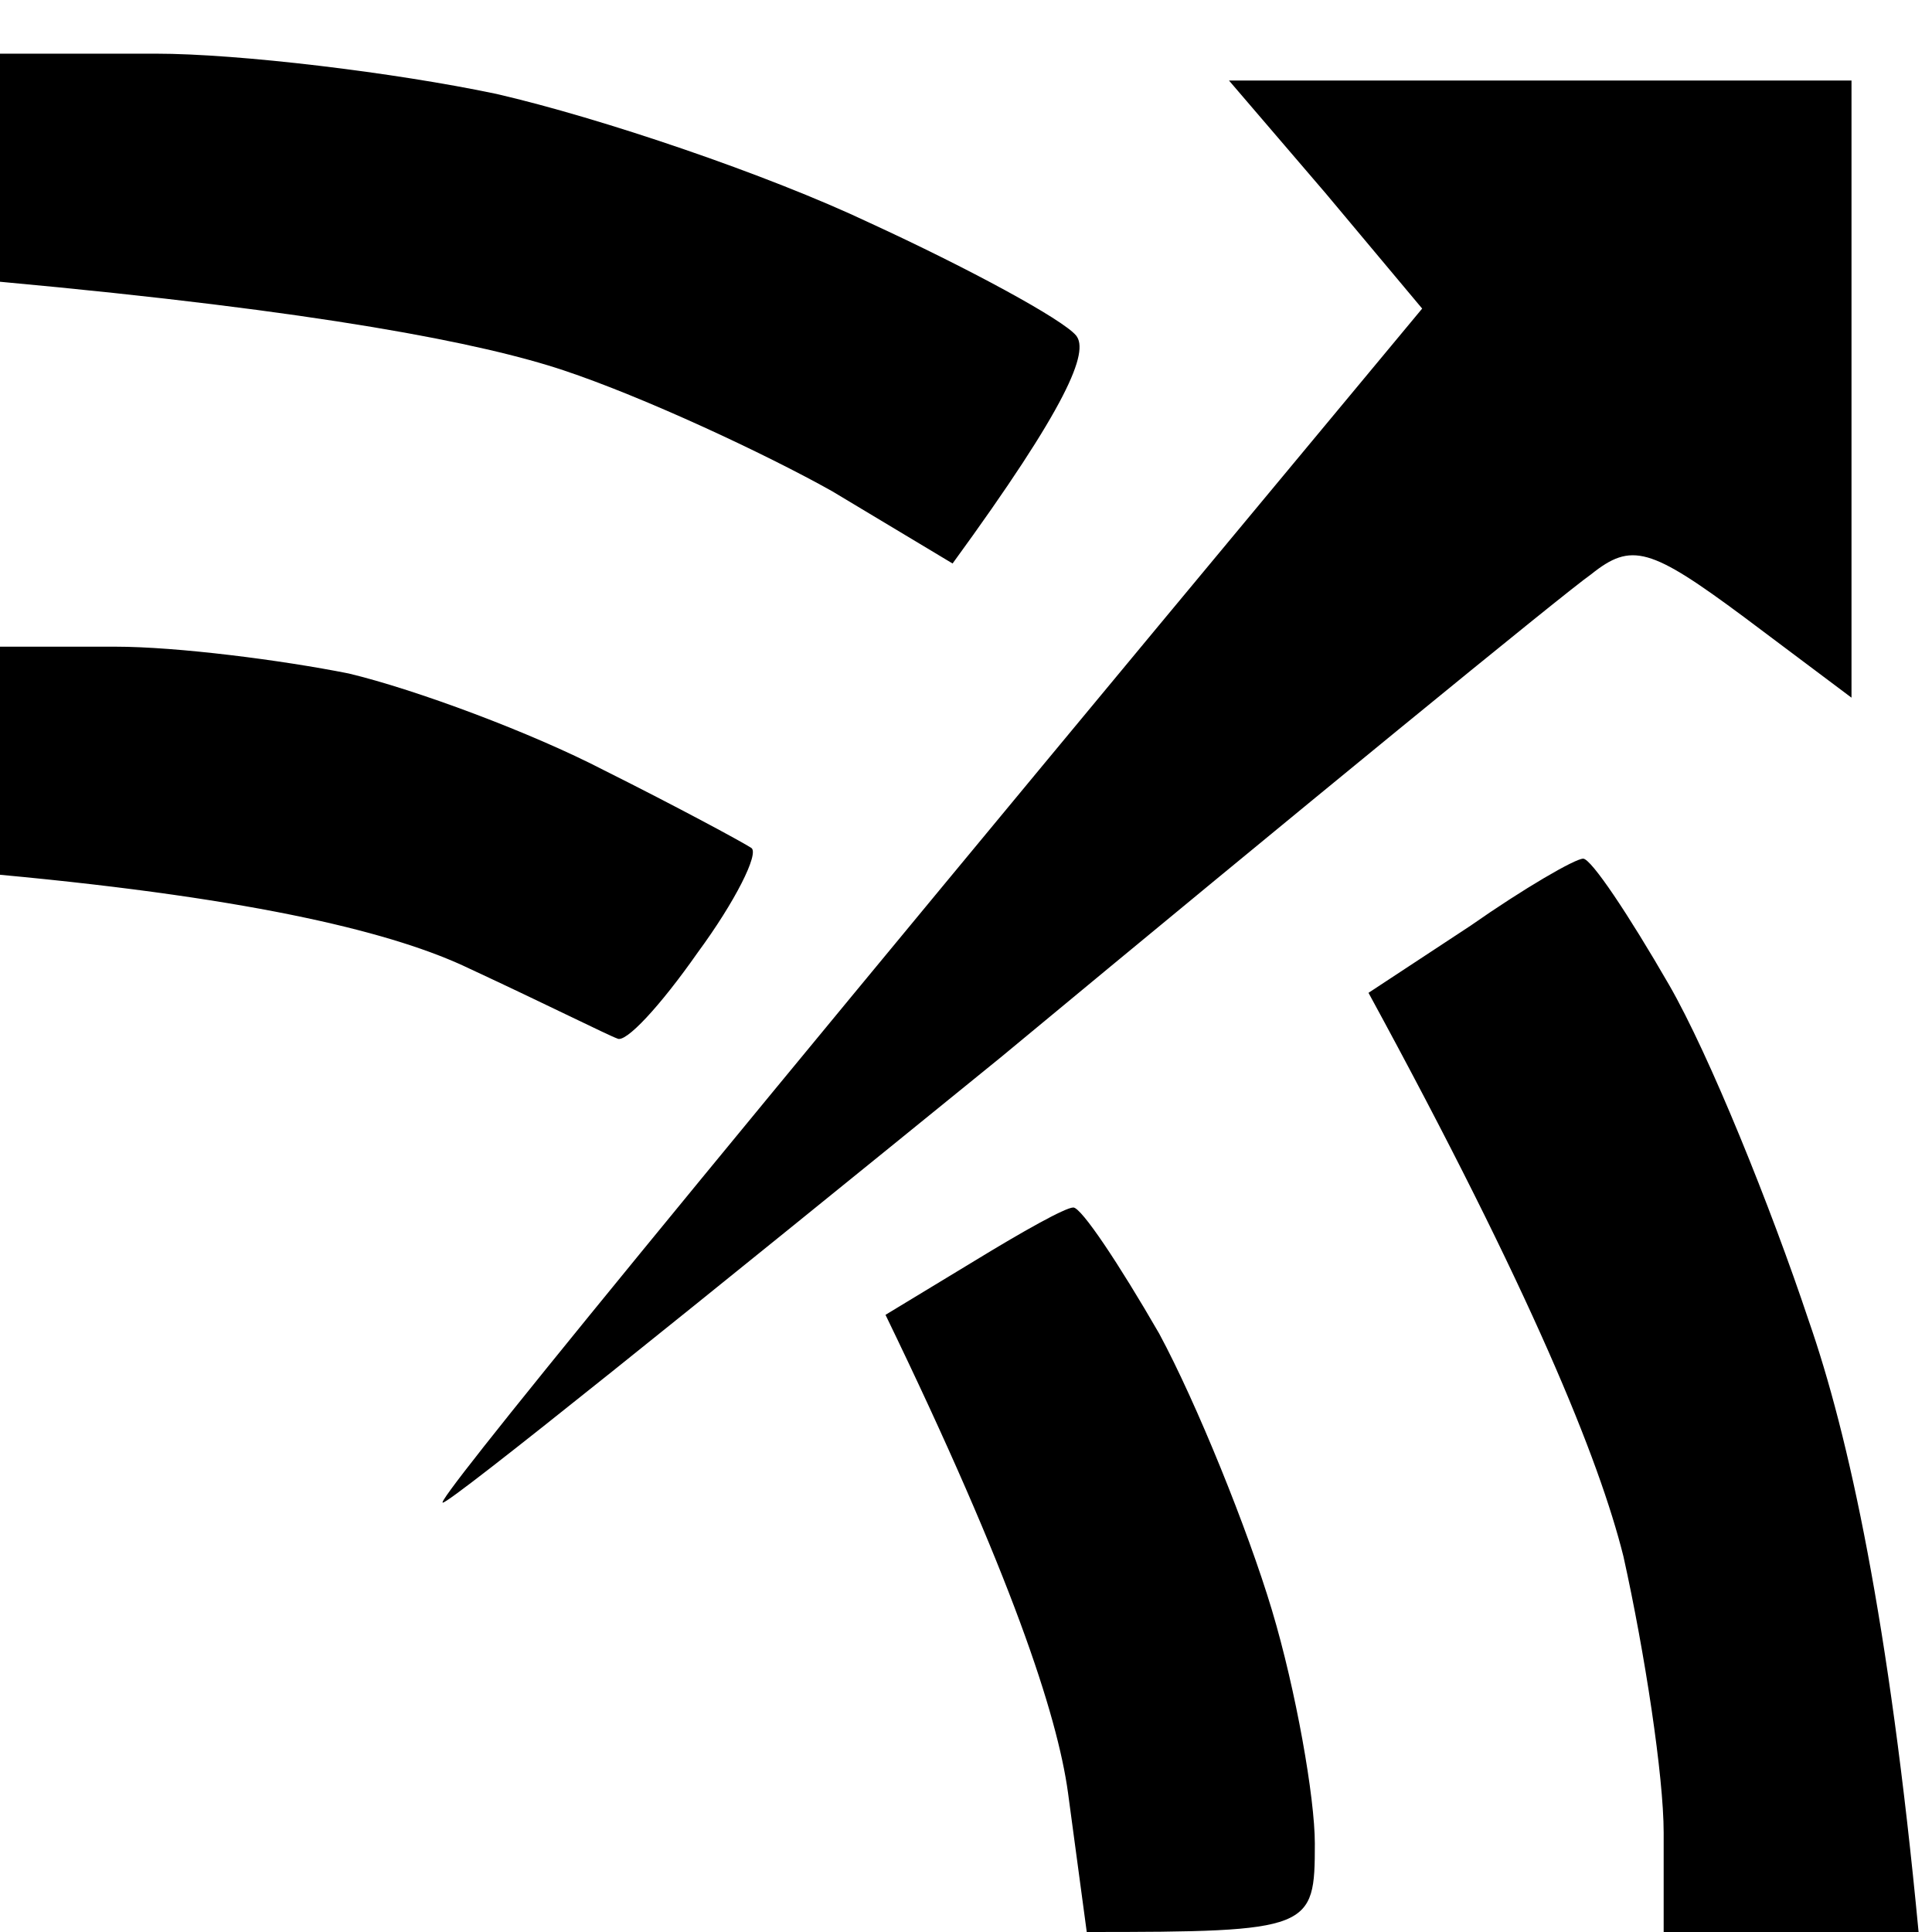
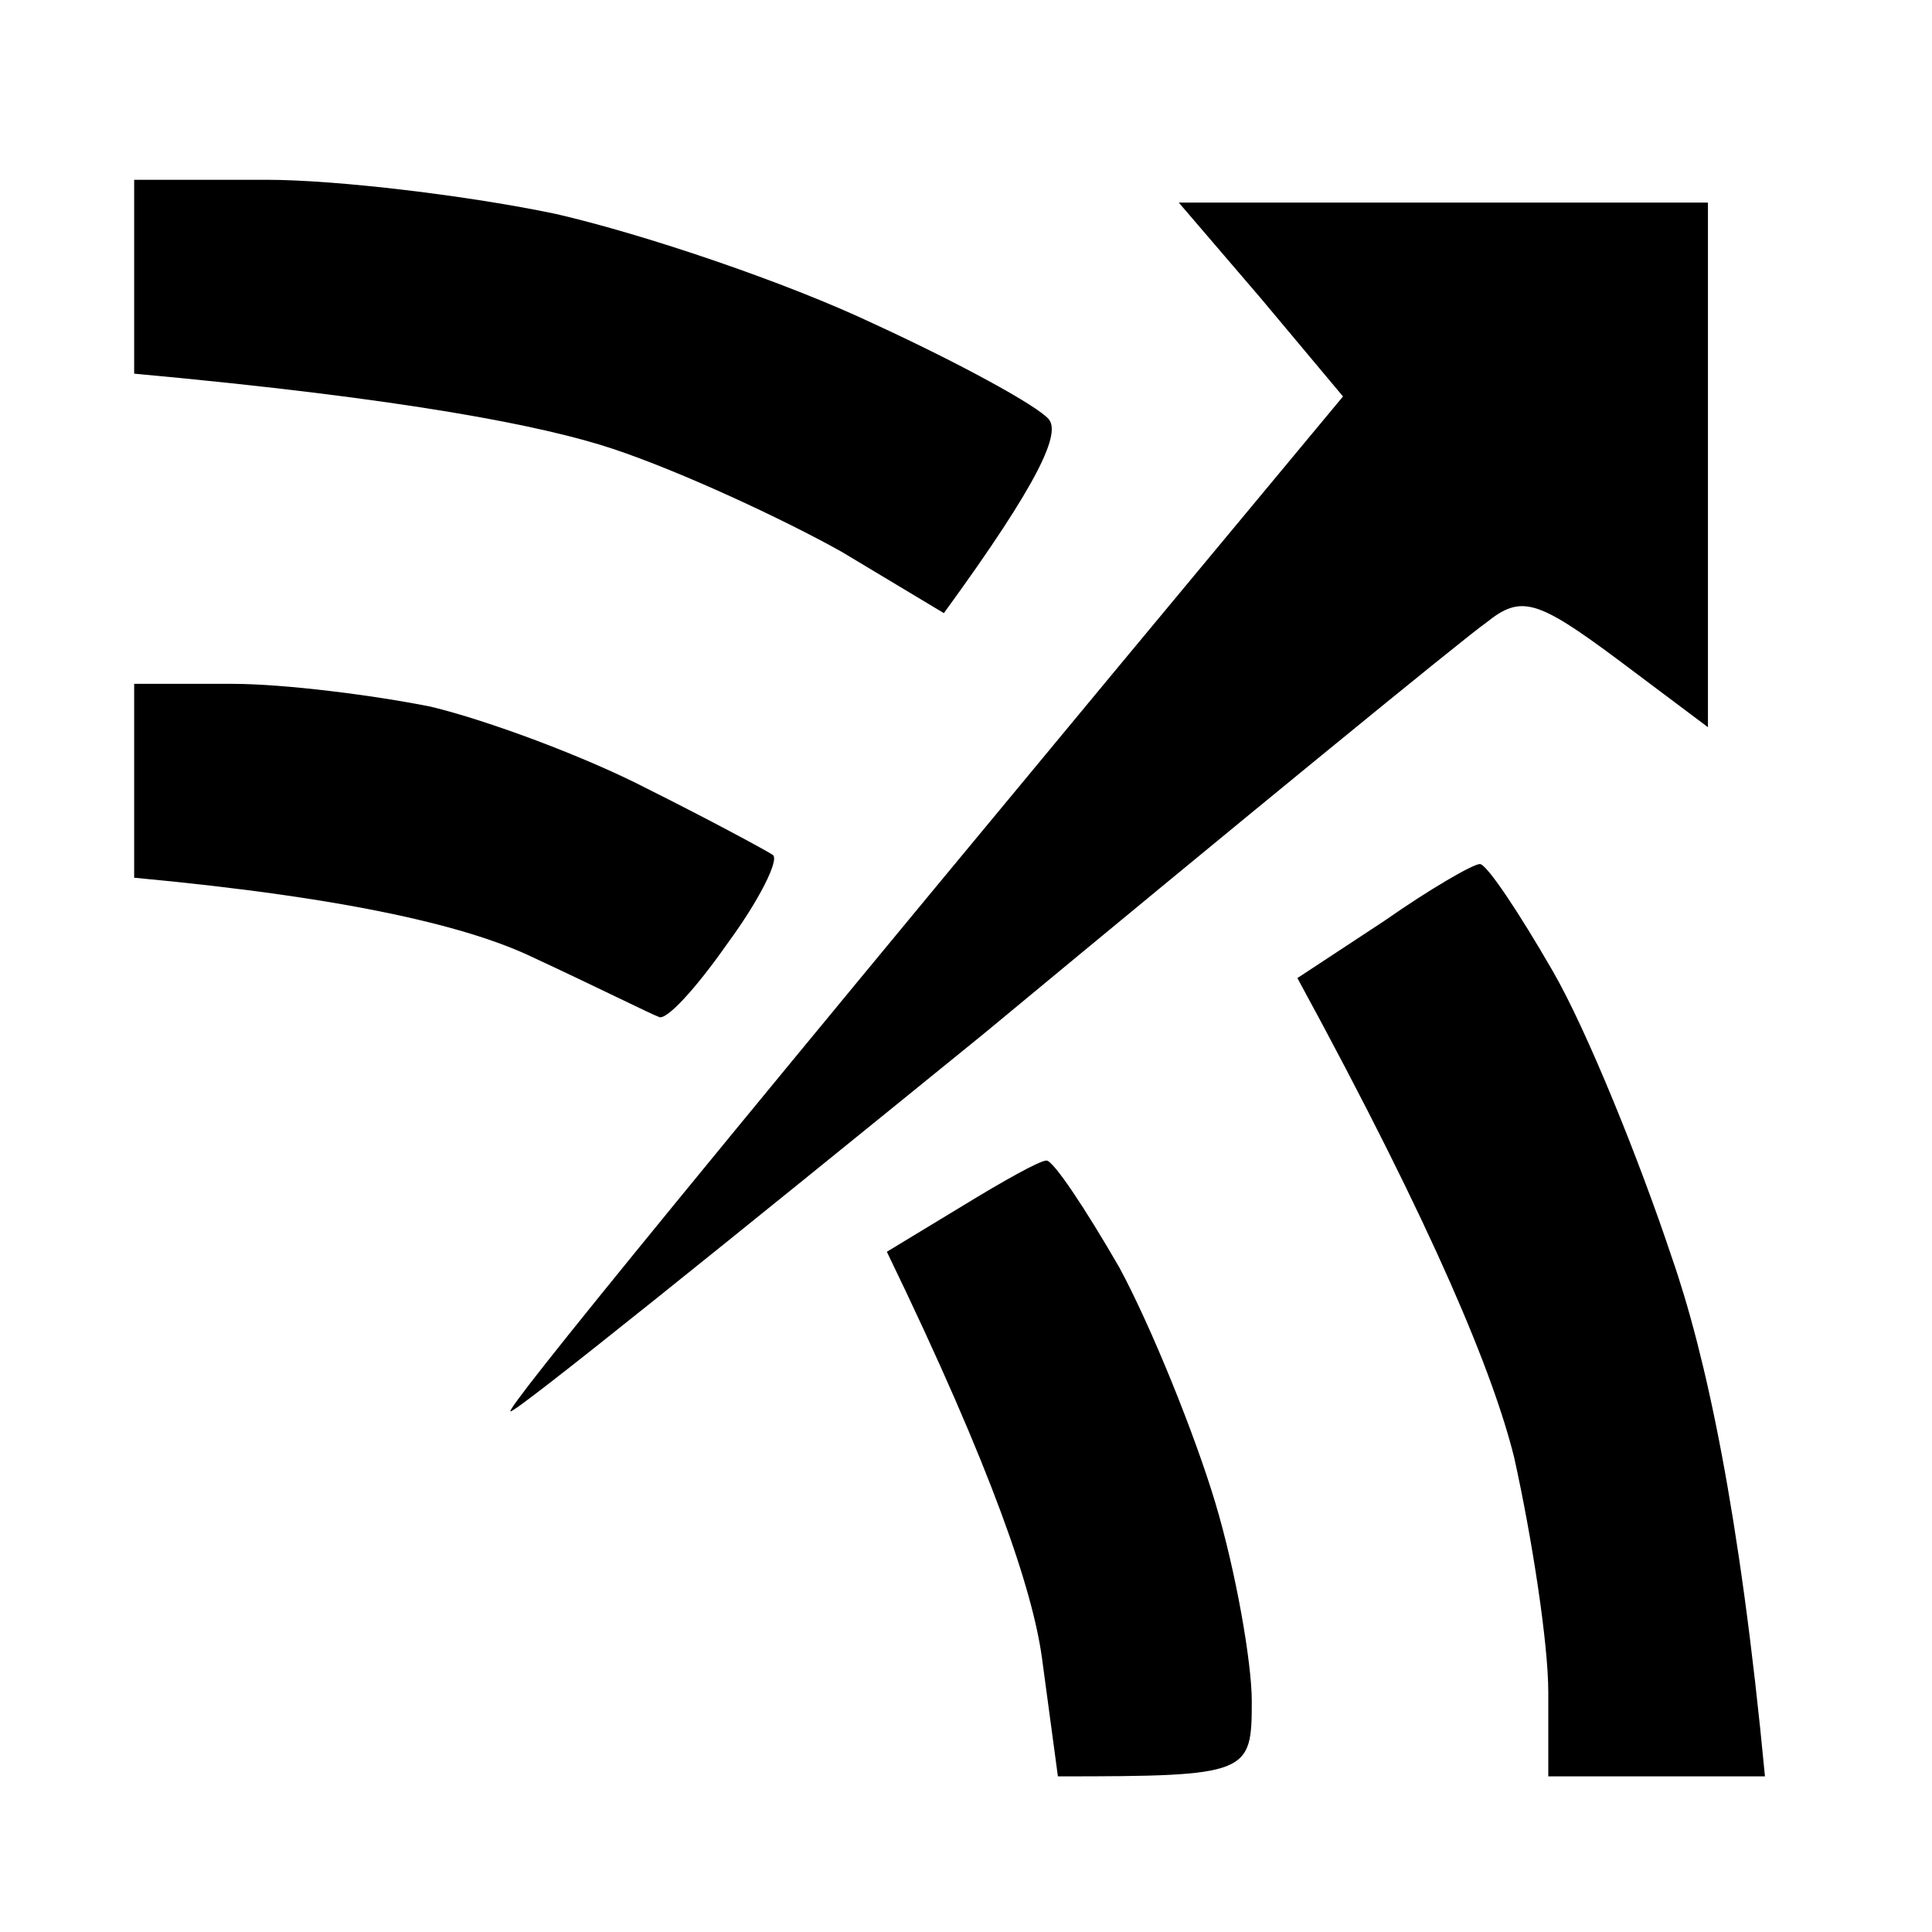
<svg xmlns="http://www.w3.org/2000/svg" version="1.2" viewBox="0 0 72 72" width="72" height="72">
-   <style>
- 		.s0 { opacity: 1;fill: currentColor }
- 	</style>
-   <path id="Path 0" class="s0" d="m0 6.3v4.2c12 1.1 18 2.3 21 3.3 3 1 7.5 3.1 10 4.5l4.5 2.7c4.3-5.9 5.1-7.9 4.6-8.5-0.5-0.6-4-2.5-7.7-4.2-3.8-1.8-10-3.9-13.9-4.8-3.8-0.8-9.6-1.5-12.7-1.5h-5.8zm0 22v4.3c9.7 0.9 14.8 2.2 17.5 3.5 2.8 1.3 5.2 2.5 5.5 2.6 0.3 0.2 1.6-1.2 3-3.2 1.4-1.9 2.3-3.7 2-3.9-0.3-0.2-2.7-1.5-5.5-2.9-2.7-1.4-7-3-9.5-3.6-2.5-0.5-6.4-1-8.7-1h-4.3zm54.8 6.2l-3.8 2.5c6.1 11.2 8.6 17.4 9.5 21 0.8 3.6 1.5 8.2 1.5 10.3v3.7h9.5c-1.1-11.6-2.6-18.5-4.1-22.8-1.4-4.2-3.7-9.9-5.2-12.5-1.5-2.6-2.9-4.7-3.2-4.7-0.3 0-2.2 1.1-4.2 2.5zm-18.5 12.5l-3.3 2c4.7 9.7 6.4 14.9 6.8 17.8l0.7 5.2c8.4 0 8.5-0.1 8.5-3.3 0-1.7-0.7-5.7-1.6-8.7-0.9-3-2.8-7.7-4.2-10.3-1.5-2.6-2.9-4.7-3.2-4.7-0.3 0-1.9 0.9-3.7 2zm13.1-39.8l3.6 4.3c-28.7 34.5-36.8 44.5-36.5 44.5 0.3 0 9.6-7.5 20.8-16.6 11.1-9.2 21-17.3 22-18 1.5-1.2 2.2-1 5.7 1.6l4 3v-23h-23.2z" />
+   <path id="Path 0" fill="currentColor" class="opacity-100" transform="translate(5, 5) scale(0.85 0.85)" d="m0 6.3v4.2c12 1.1 18 2.3 21 3.3 3 1 7.5 3.1 10 4.5l4.5 2.7c4.3-5.9 5.1-7.9 4.6-8.5-0.5-0.6-4-2.5-7.7-4.2-3.8-1.8-10-3.9-13.9-4.8-3.8-0.8-9.6-1.5-12.7-1.5h-5.8zm0 22v4.3c9.7 0.9 14.8 2.2 17.5 3.5 2.8 1.3 5.2 2.5 5.5 2.6 0.3 0.2 1.6-1.2 3-3.2 1.4-1.9 2.3-3.7 2-3.9-0.3-0.2-2.7-1.5-5.5-2.9-2.7-1.4-7-3-9.5-3.6-2.5-0.5-6.4-1-8.7-1h-4.3zm54.8 6.2l-3.8 2.5c6.1 11.2 8.6 17.4 9.5 21 0.8 3.6 1.5 8.2 1.5 10.3v3.7h9.5c-1.1-11.6-2.6-18.5-4.1-22.8-1.4-4.2-3.7-9.9-5.2-12.5-1.5-2.6-2.9-4.7-3.2-4.7-0.3 0-2.2 1.1-4.2 2.5zm-18.5 12.5l-3.3 2c4.7 9.7 6.4 14.9 6.8 17.8l0.7 5.2c8.4 0 8.5-0.1 8.5-3.3 0-1.7-0.7-5.7-1.6-8.7-0.9-3-2.8-7.7-4.2-10.3-1.5-2.6-2.9-4.7-3.2-4.7-0.3 0-1.9 0.9-3.7 2zm13.1-39.8l3.6 4.3c-28.7 34.5-36.8 44.5-36.5 44.5 0.3 0 9.6-7.5 20.8-16.6 11.1-9.2 21-17.3 22-18 1.5-1.2 2.2-1 5.7 1.6l4 3v-23h-23.2z" />
</svg>
